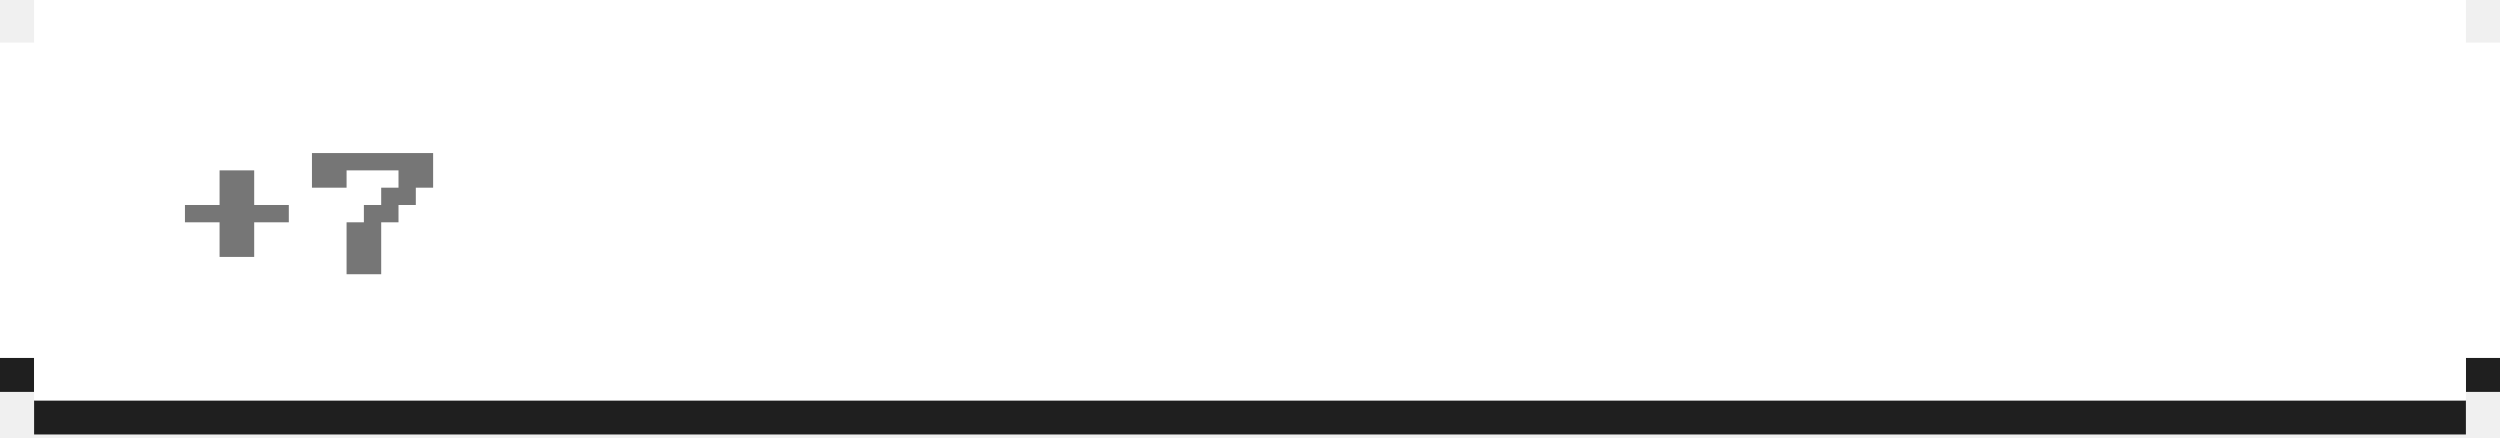
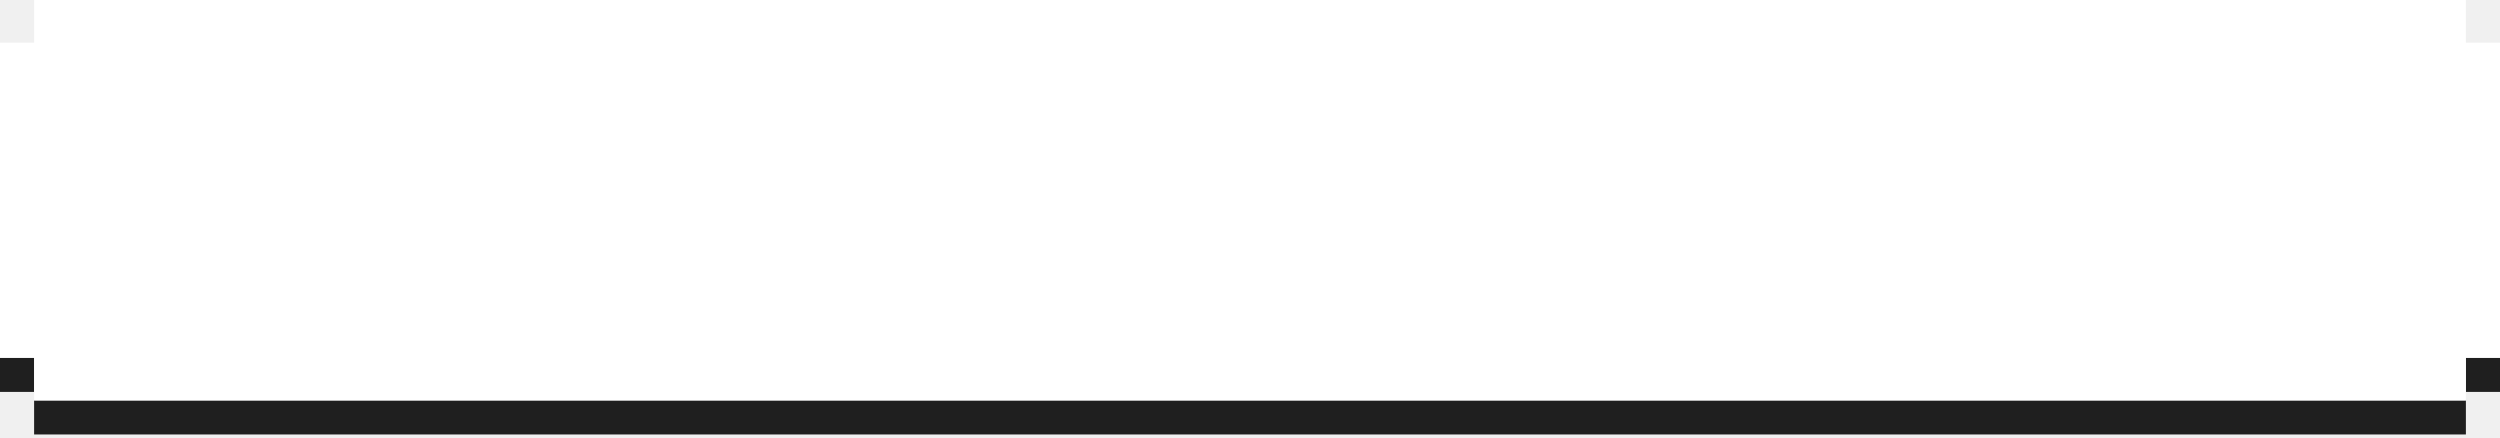
- <svg xmlns="http://www.w3.org/2000/svg" width="343" height="60" viewBox="0 0 343 60" fill="none">
-   <g clip-path="url(#clip0_334_10689)">
-     <path d="M341.833 49.091H340.657H339.49H338.322V50.258V51.426V52.593V53.768H339.49H340.657H341.833H343V52.593V51.426V50.258V49.091H341.833Z" fill="#1F1F1F" />
-     <path d="M335.987 54.936H334.819H333.652H333.644H332.678H332.477H331.309H330.536H330.142H328.974H328.394H327.806H326.639H326.252H325.464H324.296H324.095H323.129H321.953H319.812H318.451H317.67H317.283H316.858H316.116H315.528H314.948H314.701H313.781H313.386H312.613H312.559H312.312H311.237H310.417H309.095H308.275H306.953H306.134H304.811H304H302.67H301.842H300.528H299.701H298.371H297.559H296.229H295.417H294.087H293.275H291.945H291.134H289.804H288.976H287.662H286.835H285.52H284.693H283.371H282.551H281.229H280.417H279.087H278.275H276.945H276.133H274.803H273.976H272.662H271.834H270.504H269.693H268.363H267.551H266.221H265.409H264.079H263.267H261.937H261.11H259.803H258.968H257.662H256.834H255.504H254.693H253.363H252.551H251.221H250.409H249.079H248.252H246.937H246.11H244.796H243.968H242.638H241.826H240.497H239.685H238.355H237.543H236.213H235.401H234.079H233.252H231.937H231.11H229.78H228.968H227.638H226.826H225.496H224.685H223.355H222.543H221.213H220.386H219.071H218.244H216.929H216.102H214.772H213.96H212.63H211.818H210.496H209.677H208.355H207.527H206.213H205.385H204.071H203.244H201.914H201.102H199.772H198.96H197.63H196.818H195.488H194.677H193.347H192.519H191.205H190.378H189.055H188.236H186.914H186.094H184.772H183.952H182.63H181.811H180.488H179.661H178.347H177.519H176.205H175.377H174.048H173.236H171.906H171.094H169.764H168.952H167.622H166.795H165.48H164.653H163.339H162.511H161.189H160.37H159.047H158.228H156.906H156.094H154.764H153.952H152.622H151.795H150.48H149.653H148.323H147.511H146.181H145.37H144.04H143.228H141.898H141.086H139.756H138.929H137.614H136.787H135.473H134.645H133.323H132.511H131.181H130.369H129.039H128.228H126.898H126.07H124.756H123.929H122.614H121.787H120.457H119.645H118.315H117.503H116.173H115.362H114.032H113.22H111.89H111.063H109.756H108.921H107.599H106.787H105.457H104.645H103.315H102.503H101.173H100.361H99.031H98.204H96.89H96.062H94.748H93.921H92.591H91.779H90.449H89.637H88.307H87.495H86.173H85.346H84.031H83.204H81.89H81.062H79.732H78.921H77.591H76.779H75.449H74.637H73.307H72.495H71.165H70.338H69.024H68.196H66.866H66.055H64.725H63.913H62.59H61.771H60.449H59.629H58.307H57.48H56.165H55.338H54.023H53.196H51.866H51.054H49.724H48.913H47.583H46.771H45.441H44.629H43.299H42.472H41.157H40.33H39.008H38.188H36.866H36.047H34.724H33.905H32.583H31.771H30.688H30.441H30.387H29.613H29.219H28.299H28.052H27.472H26.884H26.142H25.717H25.33H24.549H23.188H21.046H19.871H18.905H18.704H17.536H16.747H16.361H15.193H14.606H14.026H12.858H12.464H11.691H10.523H10.322H9.356H9.348H8.18H7.013H5.845H4.678V56.103V57.271V58.439V59.606H5.845H7.013H8.18H9.348H9.356H10.322H10.523H11.691H12.464H12.858H14.026H14.606H15.193H16.361H16.747H17.536H18.704H18.905H19.871H21.039H21.046H22.206H23.188H23.374H24.549H25.33H25.717H26.142H26.884H27.472H28.052H28.299H29.219H29.613H30.387H30.441H30.688H31.771H32.583H33.905H34.724H36.047H36.866H38.188H39.008H40.33H41.157H42.472H43.299H44.629H45.441H46.771H47.583H48.913H49.724H51.054H51.866H53.196H54.023H55.338H56.165H57.48H58.307H59.629H60.449H61.771H62.59H63.913H64.725H66.055H66.866H68.196H69.024H70.338H71.165H72.495H73.307H74.637H75.449H76.779H77.591H78.921H79.732H81.062H81.89H83.204H84.031H85.346H86.173H87.495H88.307H89.637H90.449H91.779H92.591H93.921H94.748H96.062H96.89H98.204H99.031H100.361H101.173H102.503H103.315H104.645H105.457H106.787H107.599H108.921H109.756H111.063H111.89H113.22H114.032H115.362H116.173H117.503H118.315H119.645H120.457H121.787H122.614H123.929H124.756H126.07H126.898H128.228H129.039H130.369H131.181H132.511H133.323H134.645H135.473H136.787H137.614H138.929H139.756H141.086H141.898H143.228H144.04H145.37H146.181H147.511H148.323H149.653H150.48H151.795H152.622H153.952H154.764H156.094H156.906H158.228H159.047H160.37H161.189H162.511H163.339H164.653H165.48H166.795H167.622H168.952H169.764H171.094H171.906H173.236H174.048H175.377H176.205H177.519H178.347H179.661H180.488H181.811H182.63H183.952H184.772H186.094H186.914H188.236H189.055H190.378H191.205H192.519H193.347H194.677H195.488H196.818H197.63H198.96H199.772H201.102H201.914H203.244H204.071H205.385H206.213H207.527H208.355H209.677H210.496H211.818H212.63H213.96H214.772H216.102H216.929H218.244H219.071H220.386H221.213H222.543H223.355H224.685H225.496H226.826H227.638H228.968H229.78H231.11H231.937H233.252H234.079H235.401H236.213H237.543H238.355H239.685H240.497H241.826H242.638H243.968H244.796H246.11H246.937H248.252H249.079H250.409H251.221H252.551H253.363H254.693H255.504H256.834H257.662H258.968H259.803H261.11H261.937H263.267H264.079H265.409H266.221H267.551H268.363H269.693H270.504H271.834H272.662H273.976H274.803H276.133H276.945H278.275H279.087H280.417H281.229H282.551H283.371H284.693H285.52H286.835H287.662H288.976H289.804H291.134H291.945H293.275H294.087H295.417H296.229H297.559H298.371H299.701H300.528H301.842H302.67H304H304.811H306.134H306.953H308.275H309.095H310.417H311.237H312.312H312.559H312.613H313.386H313.781H314.701H314.948H315.528H316.116H316.858H317.283H317.67H318.451H319.626H319.812H320.794H321.953H321.961H323.129H324.095H324.296H325.464H326.252H326.639H327.806H328.394H328.974H330.142H330.536H331.309H332.477H332.678H333.644H333.652H334.819H335.987H337.154H338.322V58.439V57.271V56.103V54.936H337.154H335.987Z" fill="#1F1F1F" />
-     <path d="M4.678 52.593V51.426V50.258V49.091H3.51H2.343H1.168H0V50.258V51.426V52.593V53.768H1.168H2.343H3.51H4.678V52.593Z" fill="#1F1F1F" />
-     <path d="M341.832 5.845H340.657H339.49H338.322V4.678V3.51V2.343V1.175V0H337.155H335.987H334.82H333.652H333.644H332.678H332.477H331.309H330.536H330.142H328.974H328.394H327.807H326.639H326.252H325.464H324.296H324.095H323.129H321.961H321.953H320.794H319.812H319.626H318.451H317.67H317.283H316.858H316.116H315.528H314.948H314.701H313.781H313.386H312.613H312.559H312.312H311.237H310.417H309.095H308.276H306.953H306.134H304.812H304H302.67H301.842H300.528H299.701H298.371H297.559H296.229H295.417H294.087H293.275H291.945H291.134H289.804H288.976H287.662H286.835H285.52H284.693H283.371H282.551H281.229H280.417H279.087H278.275H276.945H276.134H274.804H273.976H272.662H271.835H270.505H269.693H268.363H267.551H266.221H265.409H264.079H263.267H261.938H261.11H259.803H258.968H257.662H256.834H255.505H254.693H253.363H252.551H251.221H250.409H249.079H248.252H246.937H246.11H244.796H243.968H242.638H241.827H240.497H239.685H238.355H237.543H236.213H235.401H234.079H233.252H231.937H231.11H229.78H228.968H227.638H226.826H225.497H224.685H223.355H222.543H221.213H220.386H219.071H218.244H216.929H216.102H214.772H213.96H212.63H211.819H210.496H209.677H208.355H207.527H206.213H205.386H204.071H203.244H201.914H201.102H199.772H198.96H197.63H196.818H195.489H194.677H193.347H192.52H191.205H190.378H189.056H188.236H186.914H186.094H184.772H183.952H182.63H181.811H180.488H179.661H178.347H177.519H176.205H175.378H174.048H173.236H171.906H171.094H169.764H168.952H167.622H166.795H165.481H164.653H163.339H162.512H161.189H160.37H159.048H158.228H156.906H156.094H154.764H153.952H152.622H151.795H150.481H149.653H148.323H147.511H146.182H145.37H144.04H143.228H141.898H141.086H139.756H138.929H137.614H136.787H135.473H134.645H133.323H132.511H131.181H130.37H129.04H128.228H126.898H126.071H124.756H123.929H122.614H121.787H120.457H119.645H118.315H117.503H116.174H115.362H114.032H113.22H111.89H111.063H109.756H108.921H107.599H106.787H105.457H104.645H103.315H102.503H101.173H100.362H99.032H98.204H96.89H96.063H94.748H93.921H92.591H91.779H90.449H89.637H88.307H87.496H86.173H85.346H84.032H83.204H81.89H81.062H79.733H78.921H77.591H76.779H75.449H74.637H73.307H72.495H71.165H70.338H69.024H68.196H66.867H66.055H64.725H63.913H62.591H61.771H60.449H59.629H58.307H57.48H56.165H55.338H54.024H53.196H51.866H51.054H49.725H48.913H47.583H46.771H45.441H44.629H43.299H42.472H41.157H40.33H39.008H38.188H36.866H36.047H34.724H33.905H32.583H31.771H30.688H30.441H30.387H29.614H29.219H28.299H28.052H27.472H26.884H26.142H25.717H25.33H24.549H23.374H23.188H22.206H21.047H21.039H19.871H18.905H18.704H17.536H16.747H16.361H15.193H14.606H14.026H12.858H12.464H11.691H10.523H10.322H9.356H9.348H8.18H7.013H5.845H4.678V1.175V2.343V3.51V4.678V5.845H3.51H2.343H1.168H0V7.013V8.18V9.356V10.523V10.995V11.691V12.858V14.026V15.193V16.369V17.536V18.704V19.871V21.039V22.206V23.382V24.549V25.717V26.884V28.052V29.219V30.387V31.562V32.73V33.897V35.065V36.232V37.4V38.575V39.743V40.91V42.078V42.155V43.245V44.413V45.588V46.755V47.923V49.091H1.168H2.343H3.51H4.678V50.258V51.426V52.593V53.769V54.936H5.845H7.013H8.18H9.348H9.356H10.322H10.523H11.691H12.464H12.858H14.026H14.606H15.193H16.361H16.747H17.536H18.704H18.905H19.871H21.047H23.188H24.549H25.33H25.717H26.142H26.884H27.472H28.052H28.299H29.219H29.614H30.387H30.441H30.688H31.771H32.583H33.905H34.724H36.047H36.866H38.188H39.008H40.33H41.157H42.472H43.299H44.629H45.441H46.771H47.583H48.913H49.725H51.054H51.866H53.196H54.024H55.338H56.165H57.48H58.307H59.629H60.449H61.771H62.591H63.913H64.725H66.055H66.867H68.196H69.024H70.338H71.165H72.495H73.307H74.637H75.449H76.779H77.591H78.921H79.733H81.062H81.89H83.204H84.032H85.346H86.173H87.496H88.307H89.637H90.449H91.779H92.591H93.921H94.748H96.063H96.89H98.204H99.032H100.362H101.173H102.503H103.315H104.645H105.457H106.787H107.599H108.921H109.756H111.063H111.89H113.22H114.032H115.362H116.174H117.503H118.315H119.645H120.457H121.787H122.614H123.929H124.756H126.071H126.898H128.228H129.04H130.37H131.181H132.511H133.323H134.645H135.473H136.787H137.614H138.929H139.756H141.086H141.898H143.228H144.04H145.37H146.182H147.511H148.323H149.653H150.481H151.795H152.622H153.952H154.764H156.094H156.906H158.228H159.048H160.37H161.189H162.512H163.339H164.653H165.481H166.795H167.622H168.952H169.764H171.094H171.906H173.236H174.048H175.378H176.205H177.519H178.347H179.661H180.488H181.811H182.63H183.952H184.772H186.094H186.914H188.236H189.056H190.378H191.205H192.52H193.347H194.677H195.489H196.818H197.63H198.96H199.772H201.102H201.914H203.244H204.071H205.386H206.213H207.527H208.355H209.677H210.496H211.819H212.63H213.96H214.772H216.102H216.929H218.244H219.071H220.386H221.213H222.543H223.355H224.685H225.497H226.826H227.638H228.968H229.78H231.11H231.937H233.252H234.079H235.401H236.213H237.543H238.355H239.685H240.497H241.827H242.638H243.968H244.796H246.11H246.937H248.252H249.079H250.409H251.221H252.551H253.363H254.693H255.505H256.834H257.662H258.968H259.803H261.11H261.938H263.267H264.079H265.409H266.221H267.551H268.363H269.693H270.505H271.835H272.662H273.976H274.804H276.134H276.945H278.275H279.087H280.417H281.229H282.551H283.371H284.693H285.52H286.835H287.662H288.976H289.804H291.134H291.945H293.275H294.087H295.417H296.229H297.559H298.371H299.701H300.528H301.842H302.67H304H304.812H306.134H306.953H308.276H309.095H310.417H311.237H312.312H312.559H312.613H313.386H313.781H314.701H314.948H315.528H316.116H316.858H317.283H317.67H318.451H319.812H321.953H323.129H324.095H324.296H325.464H326.252H326.639H327.807H328.394H328.974H330.142H330.536H331.309H332.477H332.678H333.644H333.652H334.82H335.987H337.155H338.322V53.769V52.593V51.426V50.258V49.091H339.49H340.657H341.832H343V47.923V46.755V45.588V44.413V43.245V42.155V42.078V40.91V39.743V38.575V37.4V36.232V35.065V33.897V32.73V31.562V30.387V29.219V28.052V26.884V25.717V24.549V23.382V22.206V21.039V19.871V18.704V17.536V16.369V15.193V14.026V12.858V11.691V10.995V10.523V9.356V8.18V7.013V5.845H341.832Z" fill="white" />
-     <path d="M30.125 35.25V30.5H25.375V28.125H30.125V23.375H34.875V28.125H39.625V30.5H34.875V35.25H30.125ZM47.55 37.625V30.5H49.925V28.125H52.3V25.75H54.675V23.375H47.55V25.75H42.8V21H59.425V25.75H57.05V28.125H54.675V30.5H52.3V37.625H47.55Z" fill="#767676" />
-     <path d="M84.775 37.625V35.25H91.9V32.875H94.275V30.5H84.775V28.125H82.4V23.375H84.775V21H96.65V23.375H99.025V32.875H96.65V35.25H94.275V37.625H84.775ZM87.15 28.125H94.275V23.375H87.15V28.125ZM106.95 37.625V30.5H109.325V28.125H111.7V25.75H114.075V23.375H106.95V25.75H102.2V21H118.825V25.75H116.45V28.125H114.075V30.5H111.7V37.625H106.95ZM126.75 37.625V30.5H129.125V28.125H131.5V25.75H133.875V23.375H126.75V25.75H122V21H138.625V25.75H136.25V28.125H133.875V30.5H131.5V37.625H126.75ZM163.975 37.625V35.25H171.1V32.875H173.475V30.5H163.975V28.125H161.6V23.375H163.975V21H175.85V23.375H178.225V32.875H175.85V35.25H173.475V37.625H163.975ZM166.35 28.125H173.475V23.375H166.35V28.125ZM183.775 37.625V35.25H190.9V32.875H193.275V30.5H183.775V28.125H181.4V23.375H183.775V21H195.65V23.375H198.025V32.875H195.65V35.25H193.275V37.625H183.775ZM186.15 28.125H193.275V23.375H186.15V28.125ZM203.575 37.625V35.25H210.7V32.875H213.075V30.5H203.575V28.125H201.2V23.375H203.575V21H215.45V23.375H217.825V32.875H215.45V35.25H213.075V37.625H203.575ZM205.95 28.125H213.075V23.375H205.95V28.125ZM243.175 37.625V35.25H250.3V32.875H252.675V30.5H243.175V28.125H240.8V23.375H243.175V21H255.05V23.375H257.425V32.875H255.05V35.25H252.675V37.625H243.175ZM245.55 28.125H252.675V23.375H245.55V28.125ZM262.975 37.625V35.25H270.1V32.875H272.475V30.5H262.975V28.125H260.6V23.375H262.975V21H274.85V23.375H277.225V32.875H274.85V35.25H272.475V37.625H262.975ZM265.35 28.125H272.475V23.375H265.35V28.125ZM282.775 37.625V35.25H289.9V32.875H292.275V30.5H282.775V28.125H280.4V23.375H282.775V21H294.65V23.375H297.025V32.875H294.65V35.25H292.275V37.625H282.775ZM285.15 28.125H292.275V23.375H285.15V28.125ZM302.575 37.625V35.25H309.7V32.875H312.075V30.5H302.575V28.125H300.2V23.375H302.575V21H314.45V23.375H316.825V32.875H314.45V35.25H312.075V37.625H302.575ZM304.95 28.125H312.075V23.375H304.95V28.125Z" fill="white" />
-   </g>
+ <svg xmlns="http://www.w3.org/2000/svg" width="343" height="60">
  <defs>
    <clipPath id="clip0_334_10689">
-       <rect width="343" height="59.606" fill="white" />
+       <rect fill="white" height="59.61" id="svg_1" width="343" />
    </clipPath>
  </defs>
+   <g class="layer">
+     <g clip-path="url(#clip0_334_10689)" id="svg_2">
+       <path d="m341.83,49.09l-1.17,0l-1.17,0l-1.17,0l0,1.17l0,1.17l0,1.16l0,1.18l1.17,0l1.17,0l1.17,0l1.17,0l0,-1.18l0,-1.16l0,-1.17l0,-1.17l-1.17,0z" fill="#1F1F1F" id="svg_3" />
+       <path d="m335.99,54.94l-1.17,0l-1.17,0l-0.01,0l-0.96,0l-0.2,0l-1.17,0l-0.77,0l-0.4,0l-1.17,0l-0.58,0l-0.58,0l-1.17,0l-0.39,0l-0.79,0l-1.16,0l-0.2,0l-0.97,0l-1.18,0l-2.14,0l-1.36,0l-0.78,0l-0.39,0l-0.42,0l-0.74,0l-0.59,0l-0.58,0l-0.25,0l-0.92,0l-0.39,0l-0.78,0l-0.05,0l-0.25,0l-1.07,0l-0.82,0l-1.32,0l-0.83,0l-1.32,0l-0.82,0l-1.32,0l-0.81,0l-1.33,0l-0.83,0l-1.31,0l-0.83,0l-1.33,0l-0.81,0l-1.33,0l-0.81,0l-1.33,0l-0.82,0l-1.33,0l-0.81,0l-1.33,0l-0.82,0l-1.32,0l-0.83,0l-1.31,0l-0.83,0l-1.32,0l-0.82,0l-1.32,0l-0.81,0l-1.33,0l-0.82,0l-1.33,0l-0.81,0l-1.33,0l-0.82,0l-1.32,0l-0.83,0l-1.33,0l-0.81,0l-1.33,0l-0.81,0l-1.33,0l-0.81,0l-1.33,0l-0.81,0l-1.33,0l-0.83,0l-1.31,0l-0.83,0l-1.31,0l-0.83,0l-1.33,0l-0.81,0l-1.33,0l-0.81,0l-1.33,0l-0.81,0l-1.33,0l-0.83,0l-1.31,0l-0.83,0l-1.31,0l-0.83,0l-1.33,0l-0.81,0l-1.33,0l-0.81,0l-1.34,0l-0.81,0l-1.33,0l-0.81,0l-1.32,0l-0.83,0l-1.31,0l-0.83,0l-1.33,0l-0.81,0l-1.33,0l-0.81,0l-1.33,0l-0.81,0l-1.34,0l-0.81,0l-1.33,0l-0.82,0l-1.32,0l-0.83,0l-1.31,0l-0.83,0l-1.33,0l-0.81,0l-1.33,0l-0.81,0l-1.32,0l-0.82,0l-1.33,0l-0.82,0l-1.32,0l-0.83,0l-1.31,0l-0.83,0l-1.33,0l-0.81,0l-1.33,0l-0.81,0l-1.33,0l-0.81,0l-1.33,0l-0.81,0l-1.33,0l-0.83,0l-1.31,0l-0.83,0l-1.32,0l-0.82,0l-1.33,0l-0.82,0l-1.32,0l-0.82,0l-1.32,0l-0.82,0l-1.32,0l-0.83,0l-1.31,0l-0.83,0l-1.31,0l-0.83,0l-1.33,0l-0.81,0l-1.33,0l-0.82,0l-1.33,0l-0.81,0l-1.33,0l-0.83,0l-1.31,0l-0.83,0l-1.31,0l-0.83,0l-1.32,0l-0.82,0l-1.32,0l-0.82,0l-1.32,0l-0.82,0l-1.33,0l-0.81,0l-1.33,0l-0.83,0l-1.31,0l-0.83,0l-1.33,0l-0.81,0l-1.33,0l-0.81,0l-1.33,0l-0.81,0l-1.33,0l-0.81,0l-1.33,0l-0.83,0l-1.32,0l-0.82,0l-1.32,0l-0.82,0l-1.33,0l-0.81,0l-1.33,0l-0.81,0l-1.33,0l-0.81,0l-1.33,0l-0.83,0l-1.31,0l-0.83,0l-1.32,0l-0.82,0l-1.33,0l-0.82,0l-1.33,0l-0.81,0l-1.33,0l-0.81,0l-1.33,0l-0.81,0l-1.33,0l-0.83,0l-1.3,0l-0.84,0l-1.32,0l-0.81,0l-1.33,0l-0.82,0l-1.33,0l-0.81,0l-1.33,0l-0.81,0l-1.33,0l-0.83,0l-1.31,0l-0.83,0l-1.31,0l-0.83,0l-1.33,0l-0.81,0l-1.33,0l-0.81,0l-1.33,0l-0.81,0l-1.33,0l-0.82,0l-1.32,0l-0.83,0l-1.31,0l-0.83,0l-1.33,0l-0.81,0l-1.33,0l-0.81,0l-1.33,0l-0.81,0l-1.33,0l-0.81,0l-1.33,0l-0.83,0l-1.32,0l-0.82,0l-1.33,0l-0.82,0l-1.33,0l-0.81,0l-1.32,0l-0.82,0l-1.32,0l-0.82,0l-1.32,0l-0.83,0l-1.31,0l-0.83,0l-1.32,0l-0.82,0l-1.33,0l-0.82,0l-1.33,0l-0.81,0l-1.33,0l-0.81,0l-1.33,0l-0.81,0l-1.33,0l-0.83,0l-1.31,0l-0.83,0l-1.32,0l-0.82,0l-1.32,0l-0.82,0l-1.33,0l-0.82,0l-1.32,0l-0.81,0l-1.08,0l-0.25,0l-0.05,0l-0.78,0l-0.39,0l-0.92,0l-0.25,0l-0.58,0l-0.59,0l-0.74,0l-0.42,0l-0.39,0l-0.78,0l-1.36,0l-2.14,0l-1.18,0l-0.97,0l-0.2,0l-1.16,0l-0.79,0l-0.39,0l-1.17,0l-0.58,0l-0.58,0l-1.17,0l-0.4,0l-0.77,0l-1.17,0l-0.2,0l-0.96,0l-0.01,0l-1.17,0l-1.17,0l-1.16,0l-1.17,0l0,1.16l0,1.17l0,1.17l0,1.17l1.17,0l1.16,0l1.17,0l1.17,0l0.01,0l0.96,0l0.2,0l1.17,0l0.77,0l0.4,0l1.17,0l0.58,0l0.58,0l1.17,0l0.39,0l0.79,0l1.16,0l0.2,0l0.97,0l1.17,0l0.01,0l1.16,0l0.98,0l0.18,0l1.18,0l0.78,0l0.39,0l0.42,0l0.74,0l0.59,0l0.58,0l0.25,0l0.92,0l0.39,0l0.78,0l0.05,0l0.25,0l1.08,0l0.81,0l1.32,0l0.82,0l1.33,0l0.82,0l1.32,0l0.82,0l1.32,0l0.83,0l1.31,0l0.83,0l1.33,0l0.81,0l1.33,0l0.81,0l1.33,0l0.81,0l1.33,0l0.82,0l1.33,0l0.82,0l1.32,0l0.83,0l1.31,0l0.83,0l1.32,0l0.82,0l1.32,0l0.82,0l1.32,0l0.81,0l1.33,0l0.82,0l1.33,0l0.82,0l1.32,0l0.83,0l1.33,0l0.81,0l1.33,0l0.81,0l1.33,0l0.81,0l1.33,0l0.81,0l1.33,0l0.83,0l1.31,0l0.83,0l1.32,0l0.82,0l1.33,0l0.81,0l1.33,0l0.81,0l1.33,0l0.81,0l1.33,0l0.83,0l1.31,0l0.83,0l1.31,0l0.83,0l1.33,0l0.81,0l1.33,0l0.81,0l1.33,0l0.82,0l1.33,0l0.81,0l1.32,0l0.84,0l1.3,0l0.83,0l1.33,0l0.81,0l1.33,0l0.81,0l1.33,0l0.81,0l1.33,0l0.82,0l1.33,0l0.82,0l1.32,0l0.83,0l1.31,0l0.83,0l1.33,0l0.81,0l1.33,0l0.81,0l1.33,0l0.81,0l1.33,0l0.82,0l1.32,0l0.82,0l1.32,0l0.83,0l1.33,0l0.81,0l1.33,0l0.81,0l1.33,0l0.81,0l1.33,0l0.81,0l1.33,0l0.83,0l1.31,0l0.83,0l1.33,0l0.81,0l1.33,0l0.82,0l1.32,0l0.82,0l1.32,0l0.82,0l1.32,0l0.83,0l1.31,0l0.83,0l1.31,0l0.83,0l1.33,0l0.81,0l1.33,0l0.82,0l1.33,0l0.81,0l1.33,0l0.83,0l1.31,0l0.83,0l1.31,0l0.83,0l1.32,0l0.82,0l1.32,0l0.82,0l1.32,0l0.82,0l1.33,0l0.82,0l1.32,0l0.83,0l1.31,0l0.83,0l1.33,0l0.81,0l1.33,0l0.81,0l1.33,0l0.81,0l1.33,0l0.81,0l1.33,0l0.83,0l1.31,0l0.83,0l1.32,0l0.82,0l1.33,0l0.82,0l1.32,0l0.81,0l1.33,0l0.81,0l1.33,0l0.83,0l1.31,0l0.83,0l1.32,0l0.82,0l1.33,0l0.81,0l1.34,0l0.81,0l1.33,0l0.81,0l1.33,0l0.81,0l1.33,0l0.83,0l1.31,0l0.83,0l1.32,0l0.81,0l1.33,0l0.81,0l1.34,0l0.81,0l1.33,0l0.81,0l1.33,0l0.83,0l1.31,0l0.83,0l1.31,0l0.83,0l1.33,0l0.81,0l1.33,0l0.81,0l1.33,0l0.81,0l1.33,0l0.83,0l1.31,0l0.83,0l1.31,0l0.83,0l1.33,0l0.81,0l1.33,0l0.81,0l1.33,0l0.81,0l1.33,0l0.81,0l1.33,0l0.83,0l1.32,0l0.82,0l1.33,0l0.81,0l1.33,0l0.82,0l1.33,0l0.81,0l1.32,0l0.82,0l1.32,0l0.83,0l1.31,0l0.83,0l1.32,0l0.82,0l1.33,0l0.81,0l1.33,0l0.82,0l1.33,0l0.81,0l1.33,0l0.81,0l1.33,0l0.83,0l1.31,0l0.83,0l1.33,0l0.81,0l1.32,0l0.82,0l1.32,0l0.83,0l1.32,0l0.82,0l1.07,0l0.25,0l0.05,0l0.78,0l0.39,0l0.92,0l0.25,0l0.58,0l0.59,0l0.74,0l0.42,0l0.39,0l0.78,0l1.18,0l0.18,0l0.98,0l1.16,0l0.01,0l1.17,0l0.97,0l0.2,0l1.16,0l0.79,0l0.39,0l1.17,0l0.58,0l0.58,0l1.17,0l0.4,0l0.77,0l1.17,0l0.2,0l0.96,0l0.01,0l1.17,0l1.17,0l1.16,0l1.17,0l0,-1.17l0,-1.17l0,-1.17l0,-1.16l-1.17,0l-1.16,0z" fill="#1F1F1F" id="svg_4" />
+       <path d="m4.68,52.59l0,-1.16l0,-1.17l0,-1.17l-1.17,0l-1.17,0l-1.17,0l-1.17,0l0,1.17l0,1.17l0,1.16l0,1.18l1.17,0l1.17,0l1.17,0l1.17,0l0,-1.18z" fill="#1F1F1F" id="svg_5" />
+       <path d="m341.83,5.85l-1.17,0l-1.17,0l-1.17,0l0,-1.17l0,-1.17l0,-1.17l0,-1.16l0,-1.18l-1.17,0l-1.16,0l-1.17,0l-1.17,0l-0.01,0l-0.96,0l-0.2,0l-1.17,0l-0.77,0l-0.4,0l-1.17,0l-0.58,0l-0.58,0l-1.17,0l-0.39,0l-0.79,0l-1.16,0l-0.2,0l-0.97,0l-1.17,0l-0.01,0l-1.16,0l-0.98,0l-0.18,0l-1.18,0l-0.78,0l-0.39,0l-0.42,0l-0.74,0l-0.59,0l-0.58,0l-0.25,0l-0.92,0l-0.39,0l-0.78,0l-0.05,0l-0.25,0l-1.07,0l-0.82,0l-1.32,0l-0.82,0l-1.33,0l-0.82,0l-1.32,0l-0.81,0l-1.33,0l-0.83,0l-1.31,0l-0.83,0l-1.33,0l-0.81,0l-1.33,0l-0.81,0l-1.33,0l-0.82,0l-1.33,0l-0.81,0l-1.33,0l-0.82,0l-1.32,0l-0.83,0l-1.31,0l-0.83,0l-1.32,0l-0.82,0l-1.32,0l-0.81,0l-1.33,0l-0.82,0l-1.33,0l-0.81,0l-1.33,0l-0.82,0l-1.32,0l-0.83,0l-1.33,0l-0.81,0l-1.33,0l-0.81,0l-1.33,0l-0.81,0l-1.33,0l-0.81,0l-1.33,0l-0.83,0l-1.31,0l-0.83,0l-1.31,0l-0.83,0l-1.33,0l-0.81,0l-1.33,0l-0.81,0l-1.33,0l-0.81,0l-1.33,0l-0.83,0l-1.31,0l-0.83,0l-1.31,0l-0.83,0l-1.33,0l-0.81,0l-1.33,0l-0.81,0l-1.34,0l-0.81,0l-1.33,0l-0.81,0l-1.32,0l-0.83,0l-1.31,0l-0.83,0l-1.33,0l-0.81,0l-1.33,0l-0.81,0l-1.33,0l-0.81,0l-1.34,0l-0.81,0l-1.33,0l-0.82,0l-1.32,0l-0.83,0l-1.31,0l-0.83,0l-1.33,0l-0.81,0l-1.33,0l-0.81,0l-1.32,0l-0.82,0l-1.33,0l-0.82,0l-1.32,0l-0.82,0l-1.32,0l-0.83,0l-1.33,0l-0.81,0l-1.33,0l-0.81,0l-1.33,0l-0.81,0l-1.33,0l-0.81,0l-1.33,0l-0.83,0l-1.31,0l-0.83,0l-1.32,0l-0.82,0l-1.33,0l-0.82,0l-1.32,0l-0.82,0l-1.32,0l-0.82,0l-1.32,0l-0.83,0l-1.31,0l-0.83,0l-1.31,0l-0.83,0l-1.33,0l-0.81,0l-1.33,0l-0.82,0l-1.33,0l-0.81,0l-1.33,0l-0.83,0l-1.31,0l-0.83,0l-1.31,0l-0.83,0l-1.32,0l-0.82,0l-1.32,0l-0.82,0l-1.32,0l-0.82,0l-1.33,0l-0.81,0l-1.33,0l-0.83,0l-1.31,0l-0.83,0l-1.33,0l-0.81,0l-1.33,0l-0.81,0l-1.33,0l-0.81,0l-1.33,0l-0.81,0l-1.33,0l-0.83,0l-1.32,0l-0.82,0l-1.32,0l-0.82,0l-1.33,0l-0.81,0l-1.33,0l-0.81,0l-1.33,0l-0.81,0l-1.33,0l-0.83,0l-1.31,0l-0.83,0l-1.32,0l-0.82,0l-1.33,0l-0.82,0l-1.33,0l-0.81,0l-1.33,0l-0.81,0l-1.33,0l-0.81,0l-1.33,0l-0.83,0l-1.3,0l-0.84,0l-1.32,0l-0.81,0l-1.33,0l-0.82,0l-1.33,0l-0.81,0l-1.33,0l-0.81,0l-1.33,0l-0.83,0l-1.31,0l-0.83,0l-1.31,0l-0.83,0l-1.33,0l-0.81,0l-1.33,0l-0.81,0l-1.33,0l-0.81,0l-1.33,0l-0.82,0l-1.32,0l-0.83,0l-1.31,0l-0.83,0l-1.33,0l-0.81,0l-1.33,0l-0.81,0l-1.33,0l-0.81,0l-1.33,0l-0.81,0l-1.33,0l-0.83,0l-1.32,0l-0.82,0l-1.33,0l-0.82,0l-1.33,0l-0.81,0l-1.32,0l-0.82,0l-1.32,0l-0.82,0l-1.32,0l-0.83,0l-1.31,0l-0.83,0l-1.32,0l-0.82,0l-1.33,0l-0.82,0l-1.33,0l-0.81,0l-1.33,0l-0.81,0l-1.33,0l-0.81,0l-1.33,0l-0.83,0l-1.31,0l-0.83,0l-1.32,0l-0.82,0l-1.32,0l-0.82,0l-1.33,0l-0.82,0l-1.32,0l-0.81,0l-1.08,0l-0.25,0l-0.05,0l-0.78,0l-0.39,0l-0.92,0l-0.25,0l-0.58,0l-0.59,0l-0.74,0l-0.42,0l-0.39,0l-0.78,0l-1.18,0l-0.18,0l-0.98,0l-1.16,0l-0.01,0l-1.17,0l-0.97,0l-0.2,0l-1.16,0l-0.79,0l-0.39,0l-1.17,0l-0.58,0l-0.58,0l-1.17,0l-0.4,0l-0.77,0l-1.17,0l-0.2,0l-0.96,0l-0.01,0l-1.17,0l-1.17,0l-1.16,0l-1.17,0l0,1.18l0,1.16l0,1.17l0,1.17l0,1.17l-1.17,0l-1.17,0l-1.17,0l-1.17,0l0,1.16l0,1.17l0,1.18l0,1.16l0,0.47l0,0.7l0,1.17l0,1.17l0,1.16l0,1.18l0,1.17l0,1.16l0,1.17l0,1.17l0,1.17l0,1.17l0,1.17l0,1.17l0,1.16l0,1.17l0,1.17l0,1.17l0,1.17l0,1.17l0,1.17l0,1.16l0,1.17l0,1.17l0,1.18l0,1.16l0,1.17l0,1.17l0,0.08l0,1.09l0,1.16l0,1.18l0,1.17l0,1.16l0,1.17l1.17,0l1.17,0l1.17,0l1.17,0l0,1.17l0,1.17l0,1.16l0,1.18l0,1.17l1.17,0l1.16,0l1.17,0l1.17,0l0.01,0l0.96,0l0.2,0l1.17,0l0.77,0l0.4,0l1.17,0l0.58,0l0.58,0l1.17,0l0.39,0l0.79,0l1.16,0l0.2,0l0.97,0l1.18,0l2.14,0l1.36,0l0.78,0l0.39,0l0.42,0l0.74,0l0.59,0l0.58,0l0.25,0l0.92,0l0.39,0l0.78,0l0.05,0l0.25,0l1.08,0l0.81,0l1.32,0l0.82,0l1.33,0l0.82,0l1.32,0l0.82,0l1.32,0l0.83,0l1.31,0l0.83,0l1.33,0l0.81,0l1.33,0l0.81,0l1.33,0l0.81,0l1.33,0l0.82,0l1.33,0l0.82,0l1.32,0l0.83,0l1.31,0l0.83,0l1.32,0l0.82,0l1.32,0l0.82,0l1.32,0l0.81,0l1.33,0l0.82,0l1.33,0l0.82,0l1.32,0l0.83,0l1.33,0l0.81,0l1.33,0l0.81,0l1.33,0l0.81,0l1.33,0l0.81,0l1.33,0l0.83,0l1.31,0l0.83,0l1.32,0l0.82,0l1.33,0l0.81,0l1.33,0l0.81,0l1.33,0l0.81,0l1.33,0l0.83,0l1.31,0l0.83,0l1.31,0l0.83,0l1.33,0l0.81,0l1.33,0l0.81,0l1.33,0l0.82,0l1.33,0l0.81,0l1.32,0l0.84,0l1.3,0l0.83,0l1.33,0l0.81,0l1.33,0l0.81,0l1.33,0l0.81,0l1.33,0l0.82,0l1.33,0l0.82,0l1.32,0l0.83,0l1.31,0l0.83,0l1.33,0l0.81,0l1.33,0l0.81,0l1.33,0l0.81,0l1.33,0l0.82,0l1.32,0l0.82,0l1.32,0l0.83,0l1.33,0l0.81,0l1.33,0l0.81,0l1.33,0l0.81,0l1.33,0l0.81,0l1.33,0l0.83,0l1.31,0l0.83,0l1.33,0l0.81,0l1.33,0l0.82,0l1.32,0l0.82,0l1.32,0l0.82,0l1.32,0l0.83,0l1.31,0l0.83,0l1.31,0l0.83,0l1.33,0l0.81,0l1.33,0l0.82,0l1.33,0l0.81,0l1.33,0l0.83,0l1.31,0l0.83,0l1.31,0l0.83,0l1.32,0l0.82,0l1.32,0l0.82,0l1.32,0l0.82,0l1.33,0l0.82,0l1.32,0l0.83,0l1.31,0l0.83,0l1.33,0l0.81,0l1.33,0l0.81,0l1.33,0l0.81,0l1.33,0l0.81,0l1.33,0l0.83,0l1.32,0l0.82,0l1.32,0l0.82,0l1.33,0l0.82,0l1.32,0l0.81,0l1.33,0l0.81,0l1.33,0l0.83,0l1.31,0l0.83,0l1.32,0l0.82,0l1.33,0l0.81,0l1.34,0l0.81,0l1.33,0l0.81,0l1.33,0l0.81,0l1.33,0l0.83,0l1.31,0l0.83,0l1.32,0l0.81,0l1.33,0l0.81,0l1.34,0l0.81,0l1.33,0l0.81,0l1.33,0l0.83,0l1.31,0l0.83,0l1.31,0l0.83,0l1.33,0l0.81,0l1.33,0l0.81,0l1.33,0l0.81,0l1.33,0l0.83,0l1.31,0l0.83,0l1.31,0l0.83,0l1.33,0l0.81,0l1.33,0l0.81,0l1.33,0l0.81,0l1.33,0l0.81,0l1.33,0l0.83,0l1.32,0l0.82,0l1.33,0l0.81,0l1.33,0l0.82,0l1.33,0l0.81,0l1.32,0l0.82,0l1.32,0l0.83,0l1.31,0l0.83,0l1.32,0l0.82,0l1.33,0l0.81,0l1.33,0l0.82,0l1.33,0l0.81,0l1.33,0l0.81,0l1.33,0l0.83,0l1.31,0l0.83,0l1.33,0l0.81,0l1.32,0l0.82,0l1.33,0l0.82,0l1.32,0l0.82,0l1.07,0l0.25,0l0.05,0l0.78,0l0.39,0l0.92,0l0.25,0l0.58,0l0.59,0l0.74,0l0.42,0l0.39,0l0.78,0l1.36,0l2.14,0l1.18,0l0.97,0l0.2,0l1.16,0l0.79,0l0.39,0l1.17,0l0.58,0l0.58,0l1.17,0l0.4,0l0.77,0l1.17,0l0.2,0l0.96,0l0.01,0l1.17,0l1.17,0l1.16,0l1.17,0l0,-1.17l0,-1.18l0,-1.16l0,-1.17l0,-1.17l1.17,0l1.17,0l1.17,0l1.17,0l0,-1.17l0,-1.16l0,-1.17l0,-1.18l0,-1.16l0,-1.09l0,-0.08l0,-1.17l0,-1.17l0,-1.16l0,-1.18l0,-1.17l0,-1.17l0,-1.16l0,-1.17l0,-1.17l0,-1.17l0,-1.17l0,-1.17l0,-1.17l0,-1.16l0,-1.17l0,-1.17l0,-1.17l0,-1.17l0,-1.17l0,-1.17l0,-1.16l0,-1.17l0,-1.18l0,-1.16l0,-1.17l0,-1.17l0,-0.7l0,-0.47l0,-1.16l0,-1.18l0,-1.17l0,-1.16l-1.17,0z" fill="white" id="svg_6" />
+       <path d="m84.78,37.63l0,-2.38l7.12,0l0,-2.37l2.38,0l0,-2.38l-9.5,0l0,-2.37l-2.38,0l0,-4.75l2.38,0l0,-2.38l11.87,0l0,2.38l2.38,0l0,9.5l-2.38,0l0,2.37l-2.37,0l0,2.38l-9.5,0zm2.37,-9.5l7.13,0l0,-4.75l-7.13,0l0,4.75zm19.8,9.5l0,-7.13l2.38,0l0,-2.37l2.37,0l0,-2.38l2.38,0l0,-2.37l-7.13,0l0,2.37l-4.75,0l0,-4.75l16.63,0l0,4.75l-2.38,0l0,2.38l-2.37,0l0,2.37l-2.38,0l0,7.13l-4.75,0zm19.8,0l0,-7.13l2.38,0l0,-2.37l2.37,0l0,-2.38l2.38,0l0,-2.37l-7.13,0l0,2.37l-4.75,0l0,-4.75l16.63,0l0,4.75l-2.38,0l0,2.38l-2.37,0l0,2.37l-2.38,0l0,7.13l-4.75,0zm37.22,0l0,-2.38l7.13,0l0,-2.37l2.37,0l0,-2.38l-9.5,0l0,-2.37l-2.37,0l0,-4.75l2.37,0l0,-2.38l11.88,0l0,2.38l2.37,0l0,9.5l-2.37,0l0,2.37l-2.38,0l0,2.38l-9.5,0zm2.38,-9.5l7.12,0l0,-4.75l-7.12,0l0,4.75zm17.43,9.5l0,-2.38l7.12,0l0,-2.37l2.38,0l0,-2.38l-9.5,0l0,-2.37l-2.38,0l0,-4.75l2.38,0l0,-2.38l11.87,0l0,2.38l2.38,0l0,9.5l-2.38,0l0,2.37l-2.37,0l0,2.38l-9.5,0zm2.37,-9.5l7.13,0l0,-4.75l-7.13,0l0,4.75zm17.42,9.5l0,-2.38l7.13,0l0,-2.37l2.37,0l0,-2.38l-9.5,0l0,-2.37l-2.37,0l0,-4.75l2.37,0l0,-2.38l11.88,0l0,2.38l2.37,0l0,9.5l-2.37,0l0,2.37l-2.38,0l0,2.38l-9.5,0zm2.38,-9.5l7.12,0l0,-4.75l-7.12,0l0,4.75zm37.23,9.5l0,-2.38l7.12,0l0,-2.37l2.38,0l0,-2.38l-9.5,0l0,-2.37l-2.38,0l0,-4.75l2.38,0l0,-2.38l11.87,0l0,2.38l2.38,0l0,9.5l-2.38,0l0,2.37l-2.37,0l0,2.38l-9.5,0zm2.37,-9.5l7.13,0l0,-4.75l-7.13,0l0,4.75zm17.43,9.5l0,-2.38l7.12,0l0,-2.37l2.38,0l0,-2.38l-9.5,0l0,-2.37l-2.38,0l0,-4.75l2.38,0l0,-2.38l11.87,0l0,2.38l2.38,0l0,9.5l-2.38,0l0,2.37l-2.37,0l0,2.38l-9.5,0zm2.37,-9.5l7.13,0l0,-4.75l-7.13,0l0,4.75zm17.42,9.5l0,-2.38l7.13,0l0,-2.37l2.37,0l0,-2.38l-9.5,0l0,-2.37l-2.37,0l0,-4.75l2.37,0l0,-2.38l11.88,0l0,2.38l2.37,0l0,9.5l-2.37,0l0,2.37l-2.38,0l0,2.38l-9.5,0zm2.38,-9.5l7.12,0l0,-4.75l-7.12,0l0,4.75zm17.42,9.5l0,-2.38l7.13,0l0,-2.37l2.37,0l0,-2.38l-9.5,0l0,-2.37l-2.37,0l0,-4.75l2.37,0l0,-2.38l11.88,0l0,2.38l2.37,0l0,9.5l-2.37,0l0,2.37l-2.38,0l0,2.38l-9.5,0zm2.38,-9.5l7.12,0l0,-4.75l-7.12,0l0,4.75z" fill="white" id="svg_8" />
+     </g>
+   </g>
</svg>
